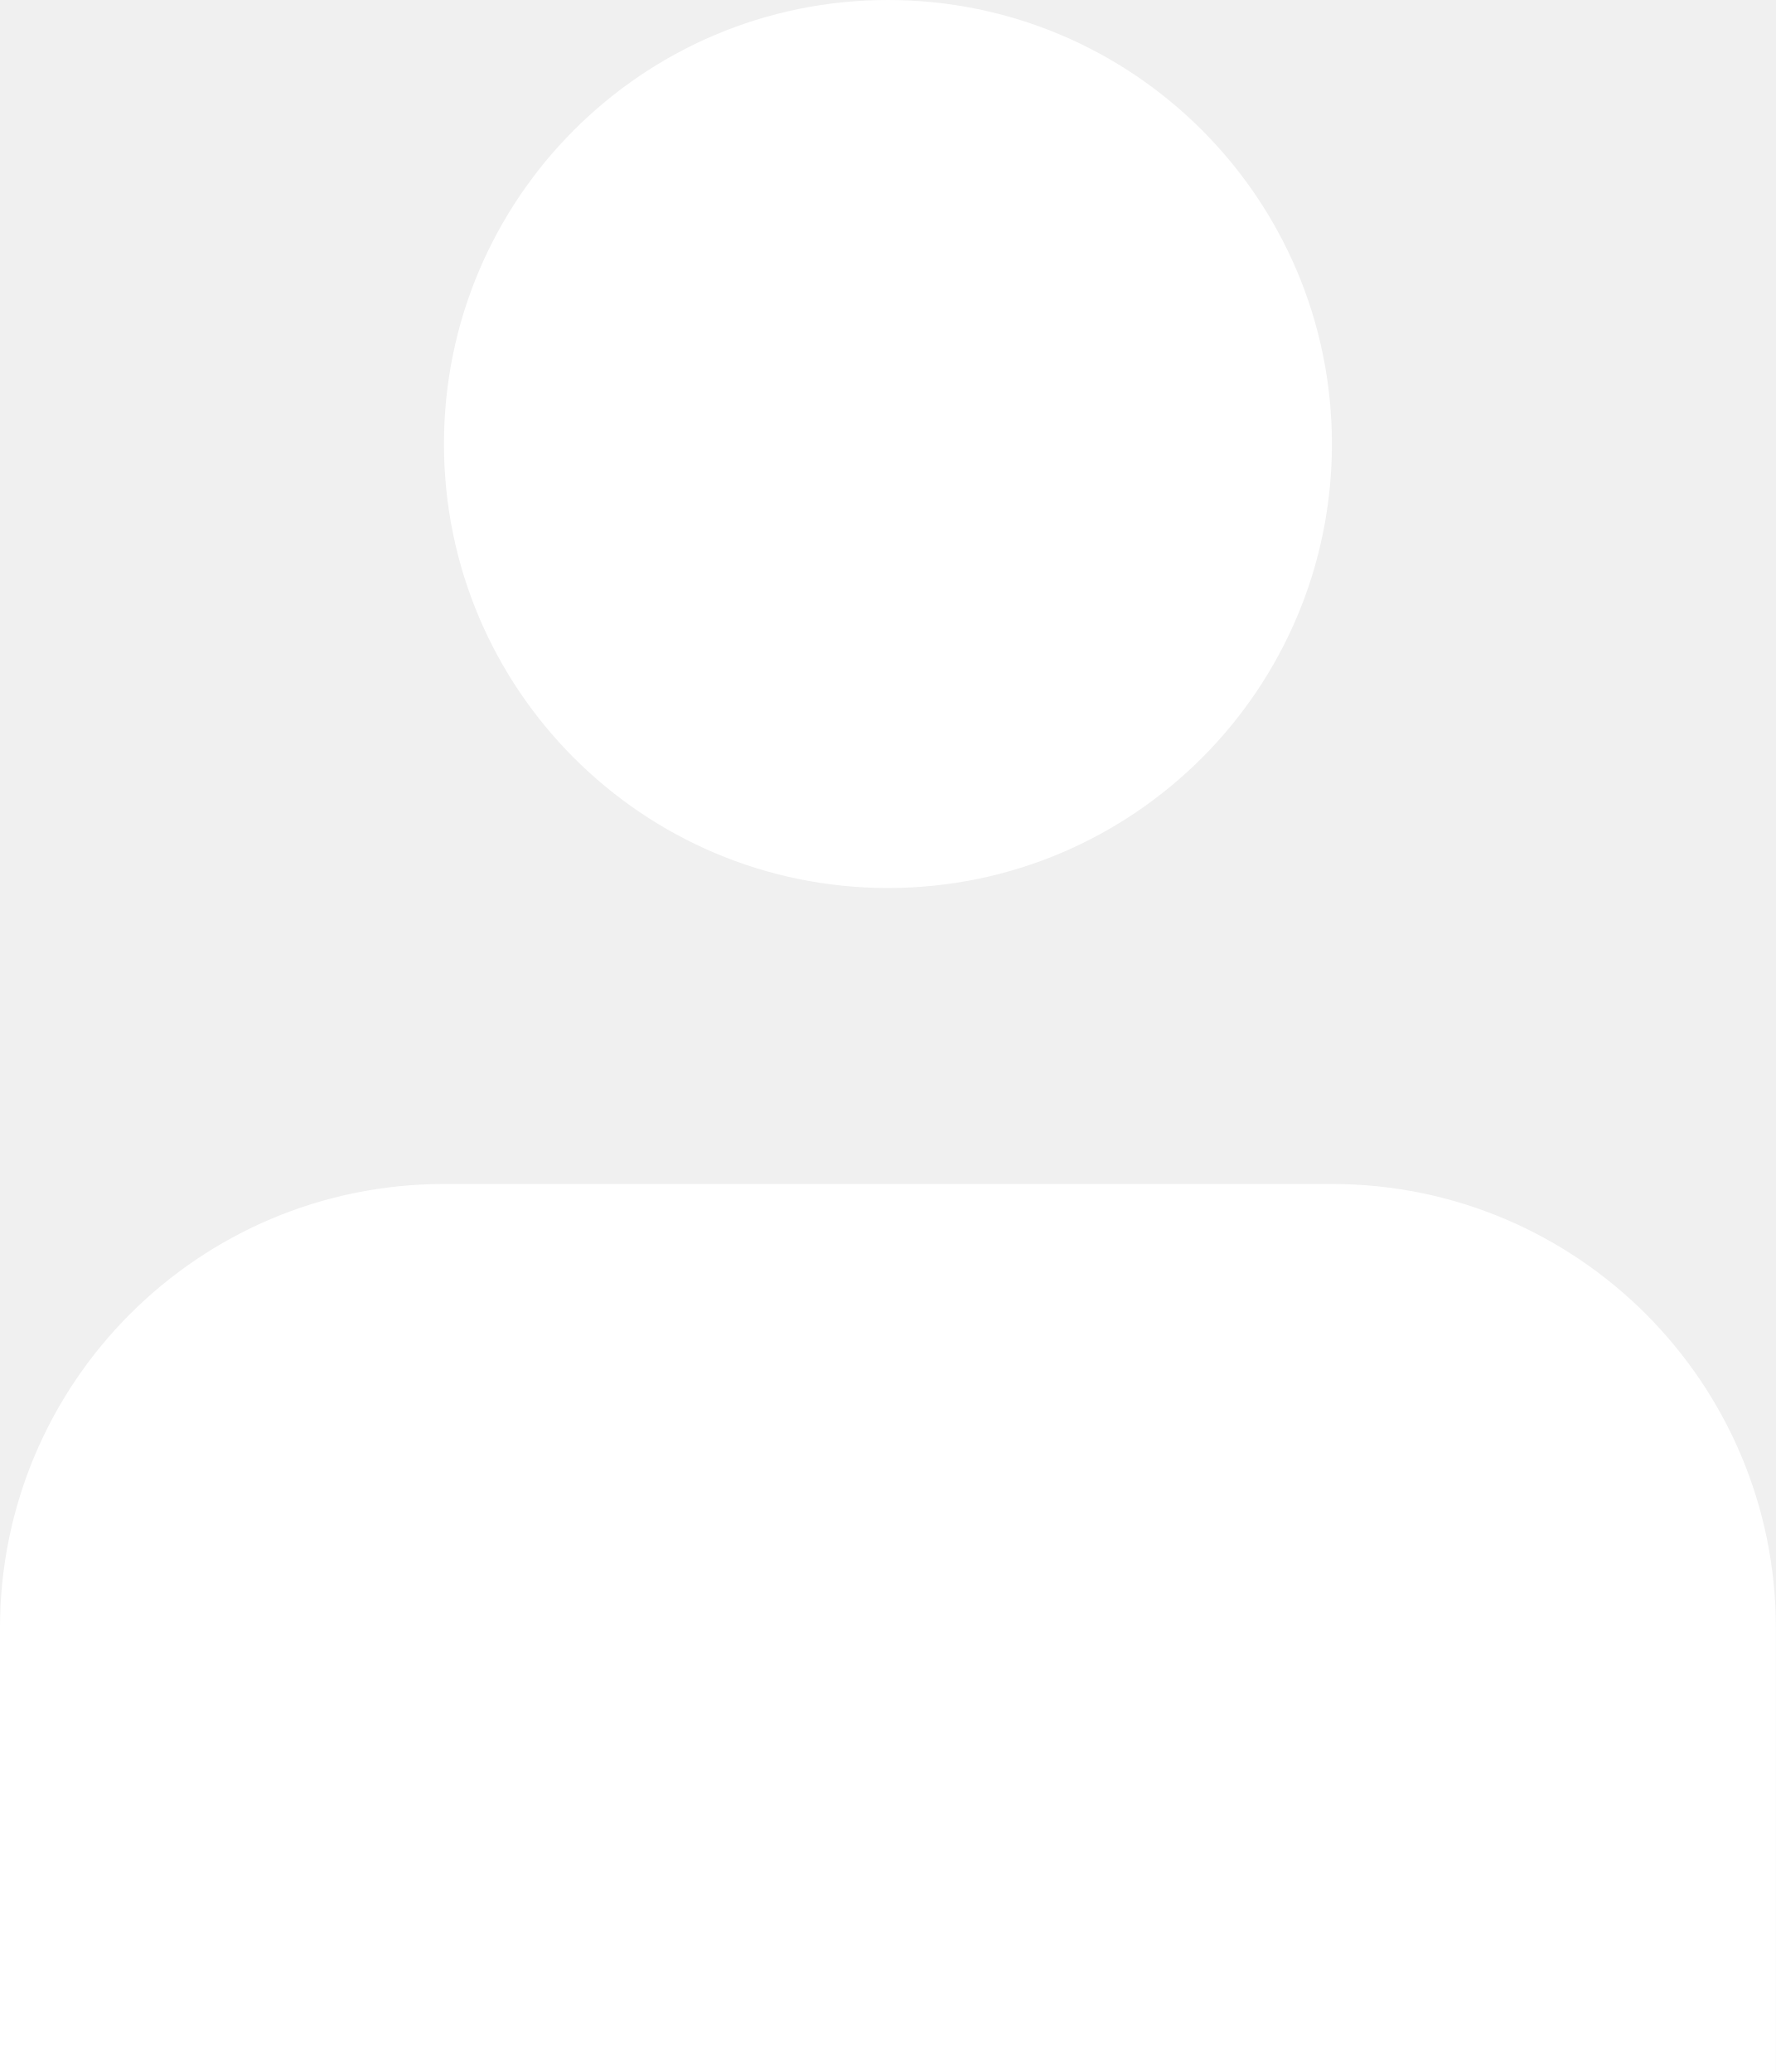
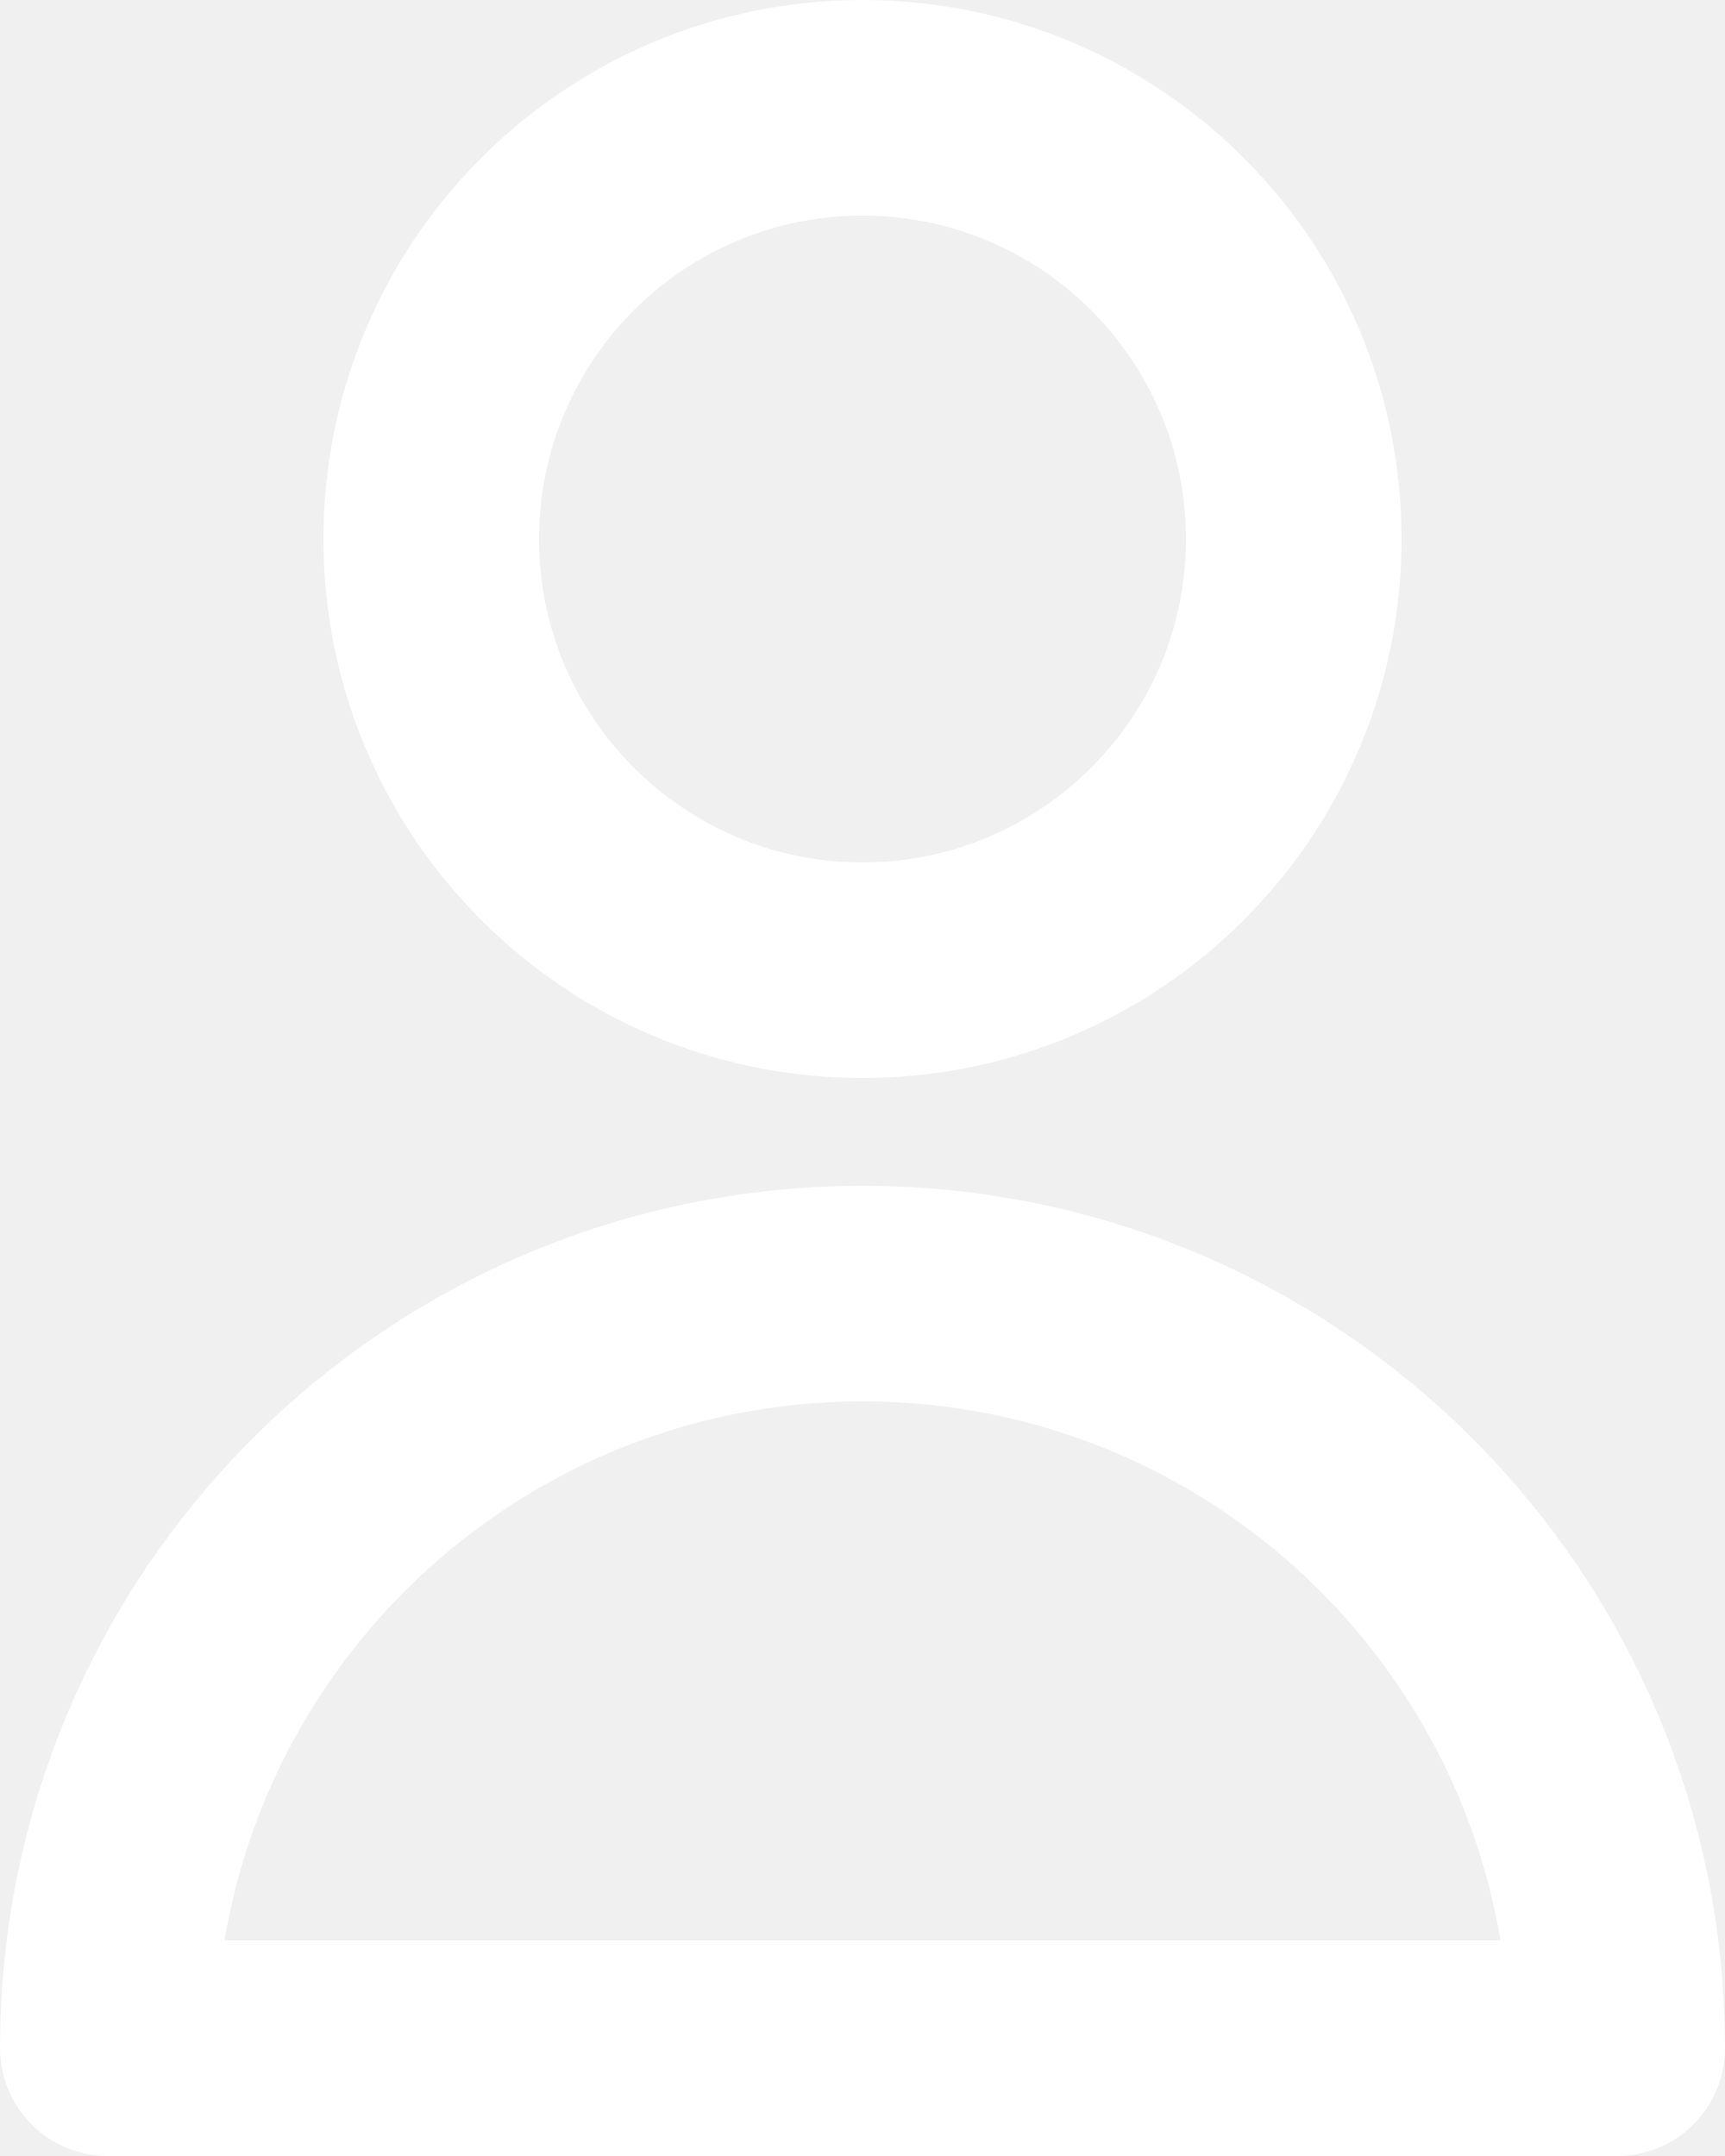
- <svg xmlns="http://www.w3.org/2000/svg" fill="none" viewBox="2 1 12 14">
+ <svg xmlns="http://www.w3.org/2000/svg" fill="none" viewBox="4 2 16 20">
  <g id="SVGRepo_bgCarrier" stroke-width="0" />
  <g id="SVGRepo_tracerCarrier" stroke-linecap="round" stroke-linejoin="round" />
  <g id="SVGRepo_iconCarrier">
-     <path d="M8 7C9.657 7 11 5.657 11 4C11 2.343 9.657 1 8 1C6.343 1 5 2.343 5 4C5 5.657 6.343 7 8 7Z" fill="#ffffff" />
-     <path d="M14 12C14 10.343 12.657 9 11 9H5C3.343 9 2 10.343 2 12V15H14V12Z" fill="#ffffff" />
+     <path d="M16 7C16 9.209 14.209 11 12 11C9.791 11 8 9.209 8 7C8 4.791 9.791 3 12 3C14.209 3 16 4.791 16 7Z" stroke="#ffffff" stroke-width="2" stroke-linecap="round" stroke-linejoin="round" />
+     <path d="M12 14C8.134 14 5 17.134 5 21H19C19 17.134 15.866 14 12 14Z" stroke="#ffffff" stroke-width="2" stroke-linecap="round" stroke-linejoin="round" />
  </g>
</svg>
